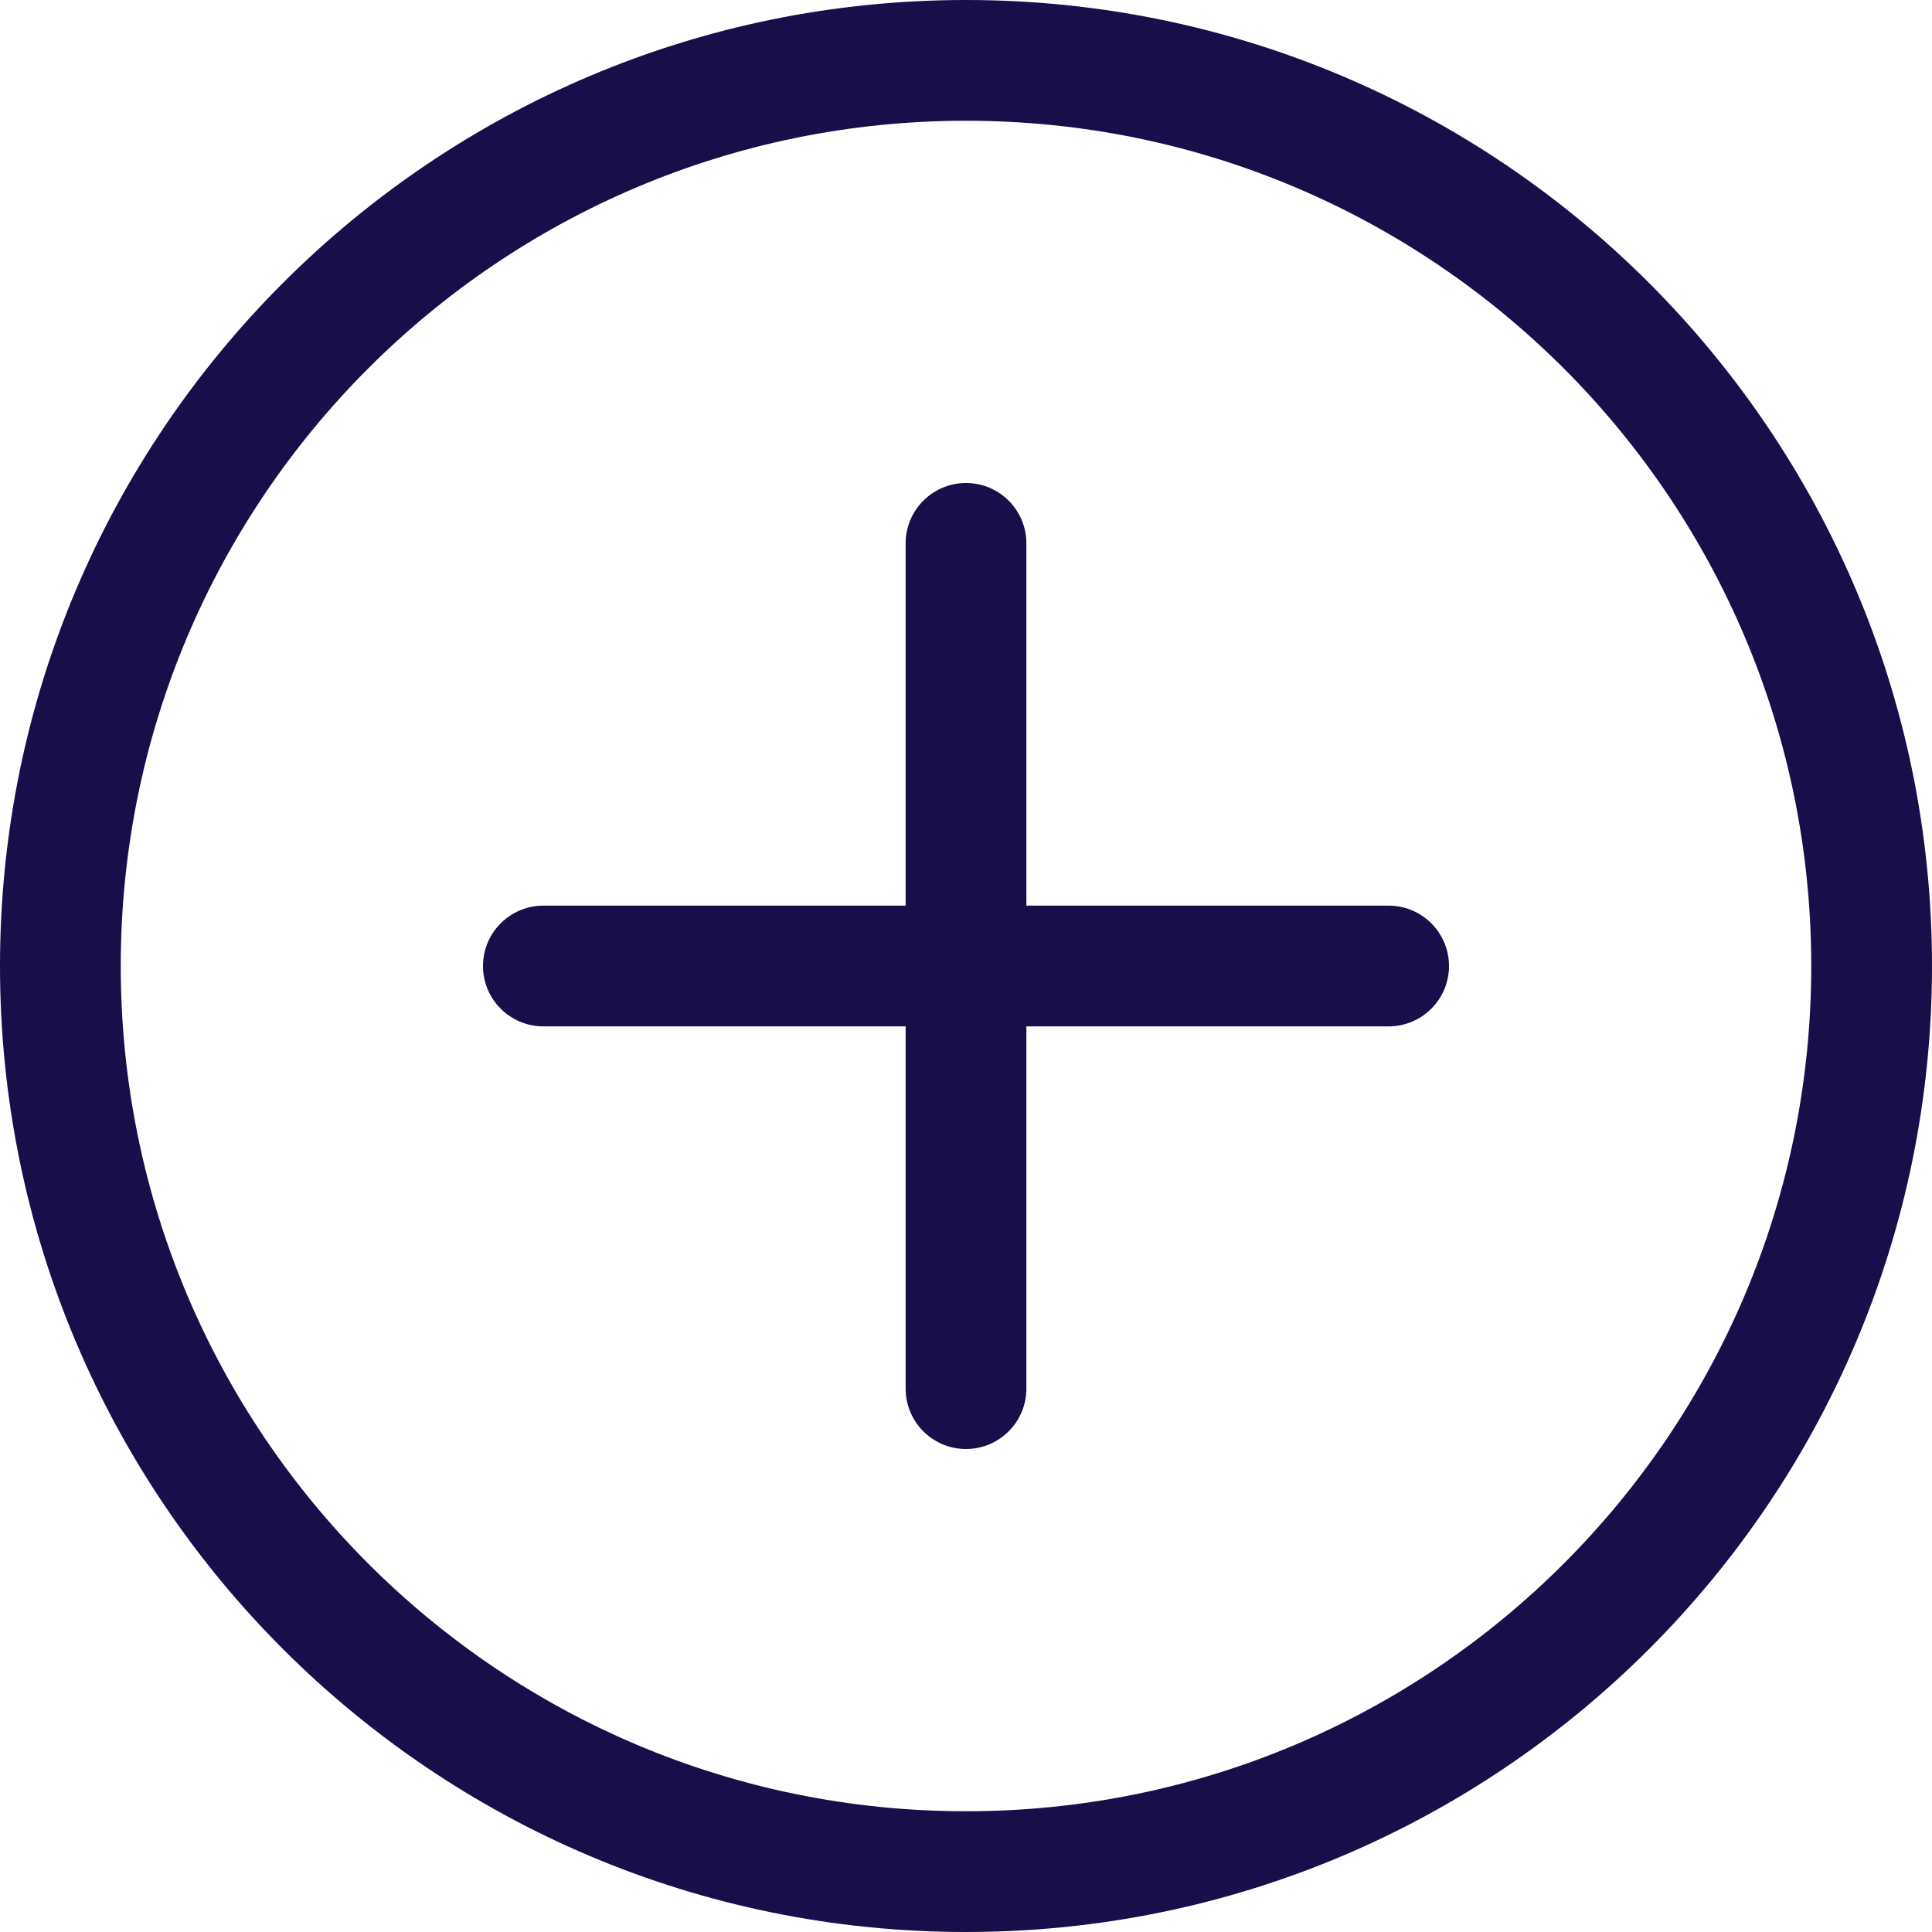
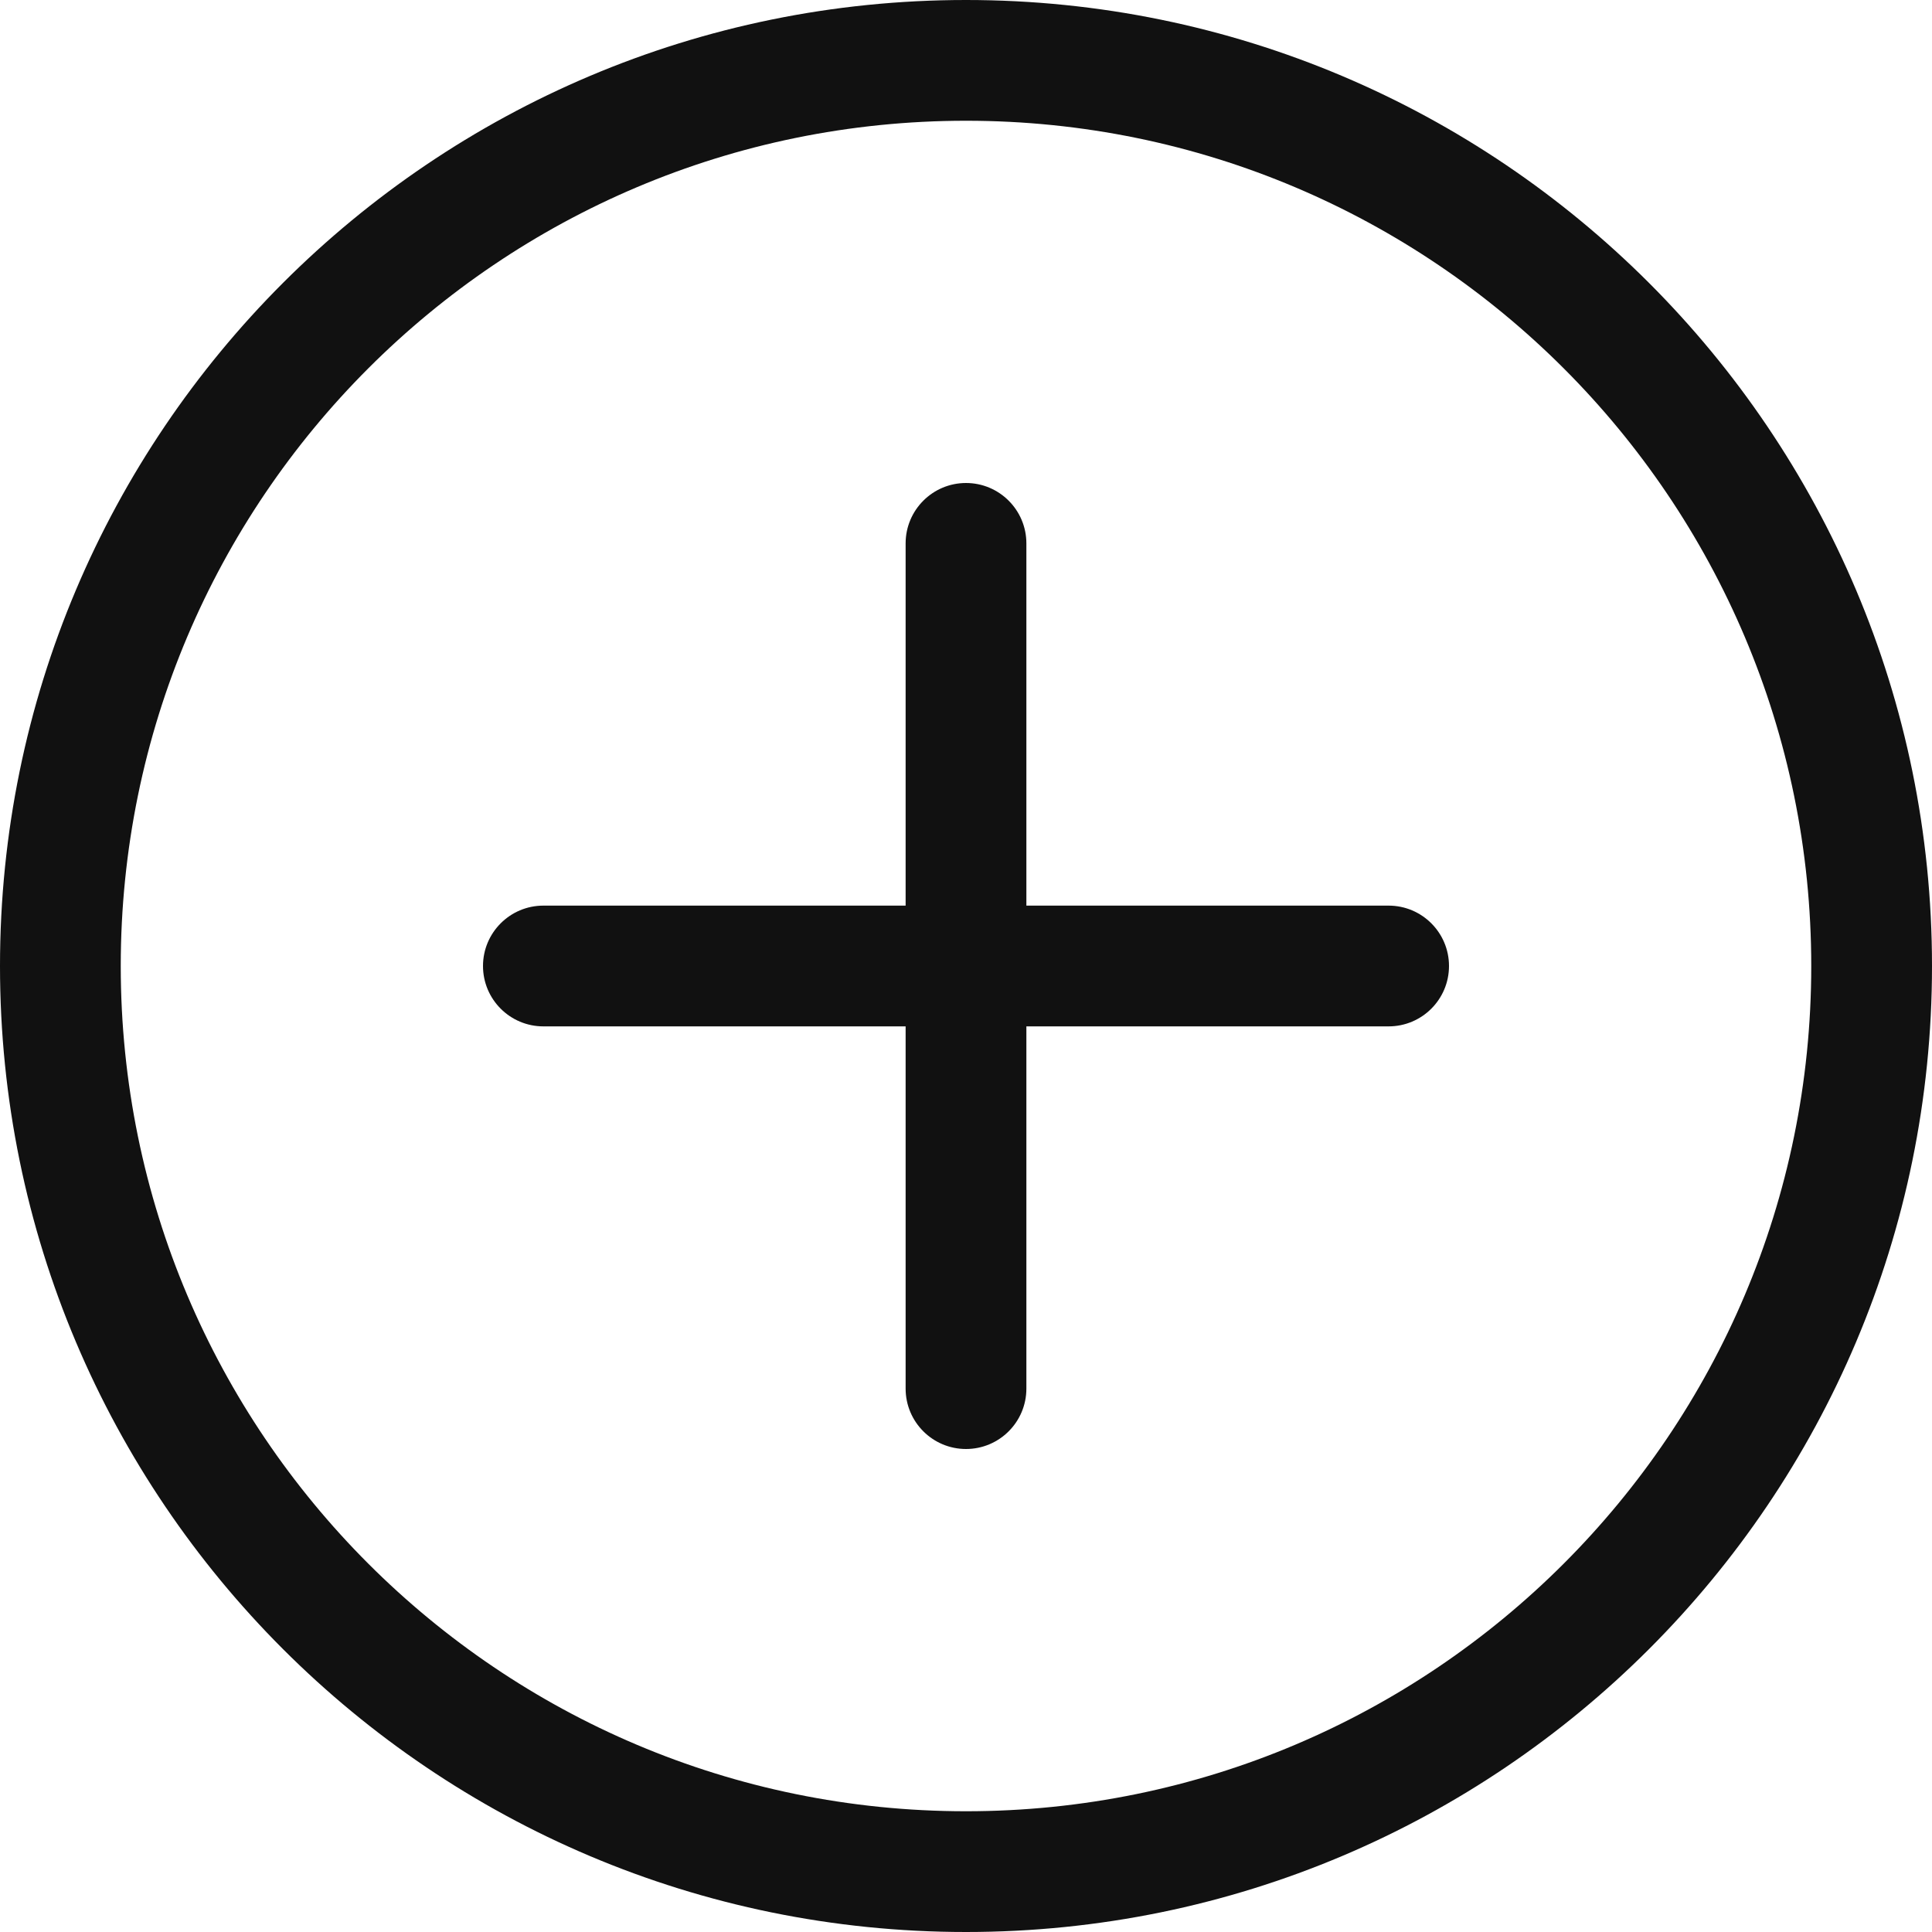
<svg xmlns="http://www.w3.org/2000/svg" width="24" height="24" viewBox="0 0 24 24" fill="none">
-   <path d="M12 22.5C6.201 22.5 1.5 17.799 1.5 12C1.5 6.201 6.201 1.5 12 1.5C17.799 1.5 22.5 6.201 22.5 12C22.5 17.799 17.799 22.5 12 22.5ZM12 24C18.627 24 24 18.627 24 12C24 5.373 18.627 0 12 0C5.373 0 0 5.373 0 12C0 18.627 5.373 24 12 24Z" fill="#170F49" />
-   <path d="M12 6C12.414 6 12.75 6.336 12.75 6.75V11.25H17.25C17.664 11.25 18 11.586 18 12C18 12.414 17.664 12.75 17.25 12.75H12.75V17.25C12.75 17.664 12.414 18 12 18C11.586 18 11.25 17.664 11.25 17.25V12.75H6.75C6.336 12.75 6 12.414 6 12C6 11.586 6.336 11.25 6.75 11.25H11.25V6.75C11.25 6.336 11.586 6 12 6Z" fill="#170F49" />
+   <path d="M12 22.5C6.201 22.5 1.5 17.799 1.5 12C1.5 6.201 6.201 1.5 12 1.5C17.799 1.5 22.5 6.201 22.5 12C22.5 17.799 17.799 22.5 12 22.5ZM12 24C18.627 24 24 18.627 24 12C24 5.373 18.627 0 12 0C5.373 0 0 5.373 0 12C0 18.627 5.373 24 12 24Z" fill="#111111" />
+   <path d="M12 6C12.414 6 12.75 6.336 12.75 6.75V11.25H17.25C17.664 11.25 18 11.586 18 12C18 12.414 17.664 12.75 17.25 12.75H12.75V17.25C12.75 17.664 12.414 18 12 18C11.586 18 11.25 17.664 11.25 17.25V12.75H6.75C6.336 12.75 6 12.414 6 12C6 11.586 6.336 11.25 6.75 11.25H11.25V6.75C11.25 6.336 11.586 6 12 6Z" fill="#111111" />
</svg>
